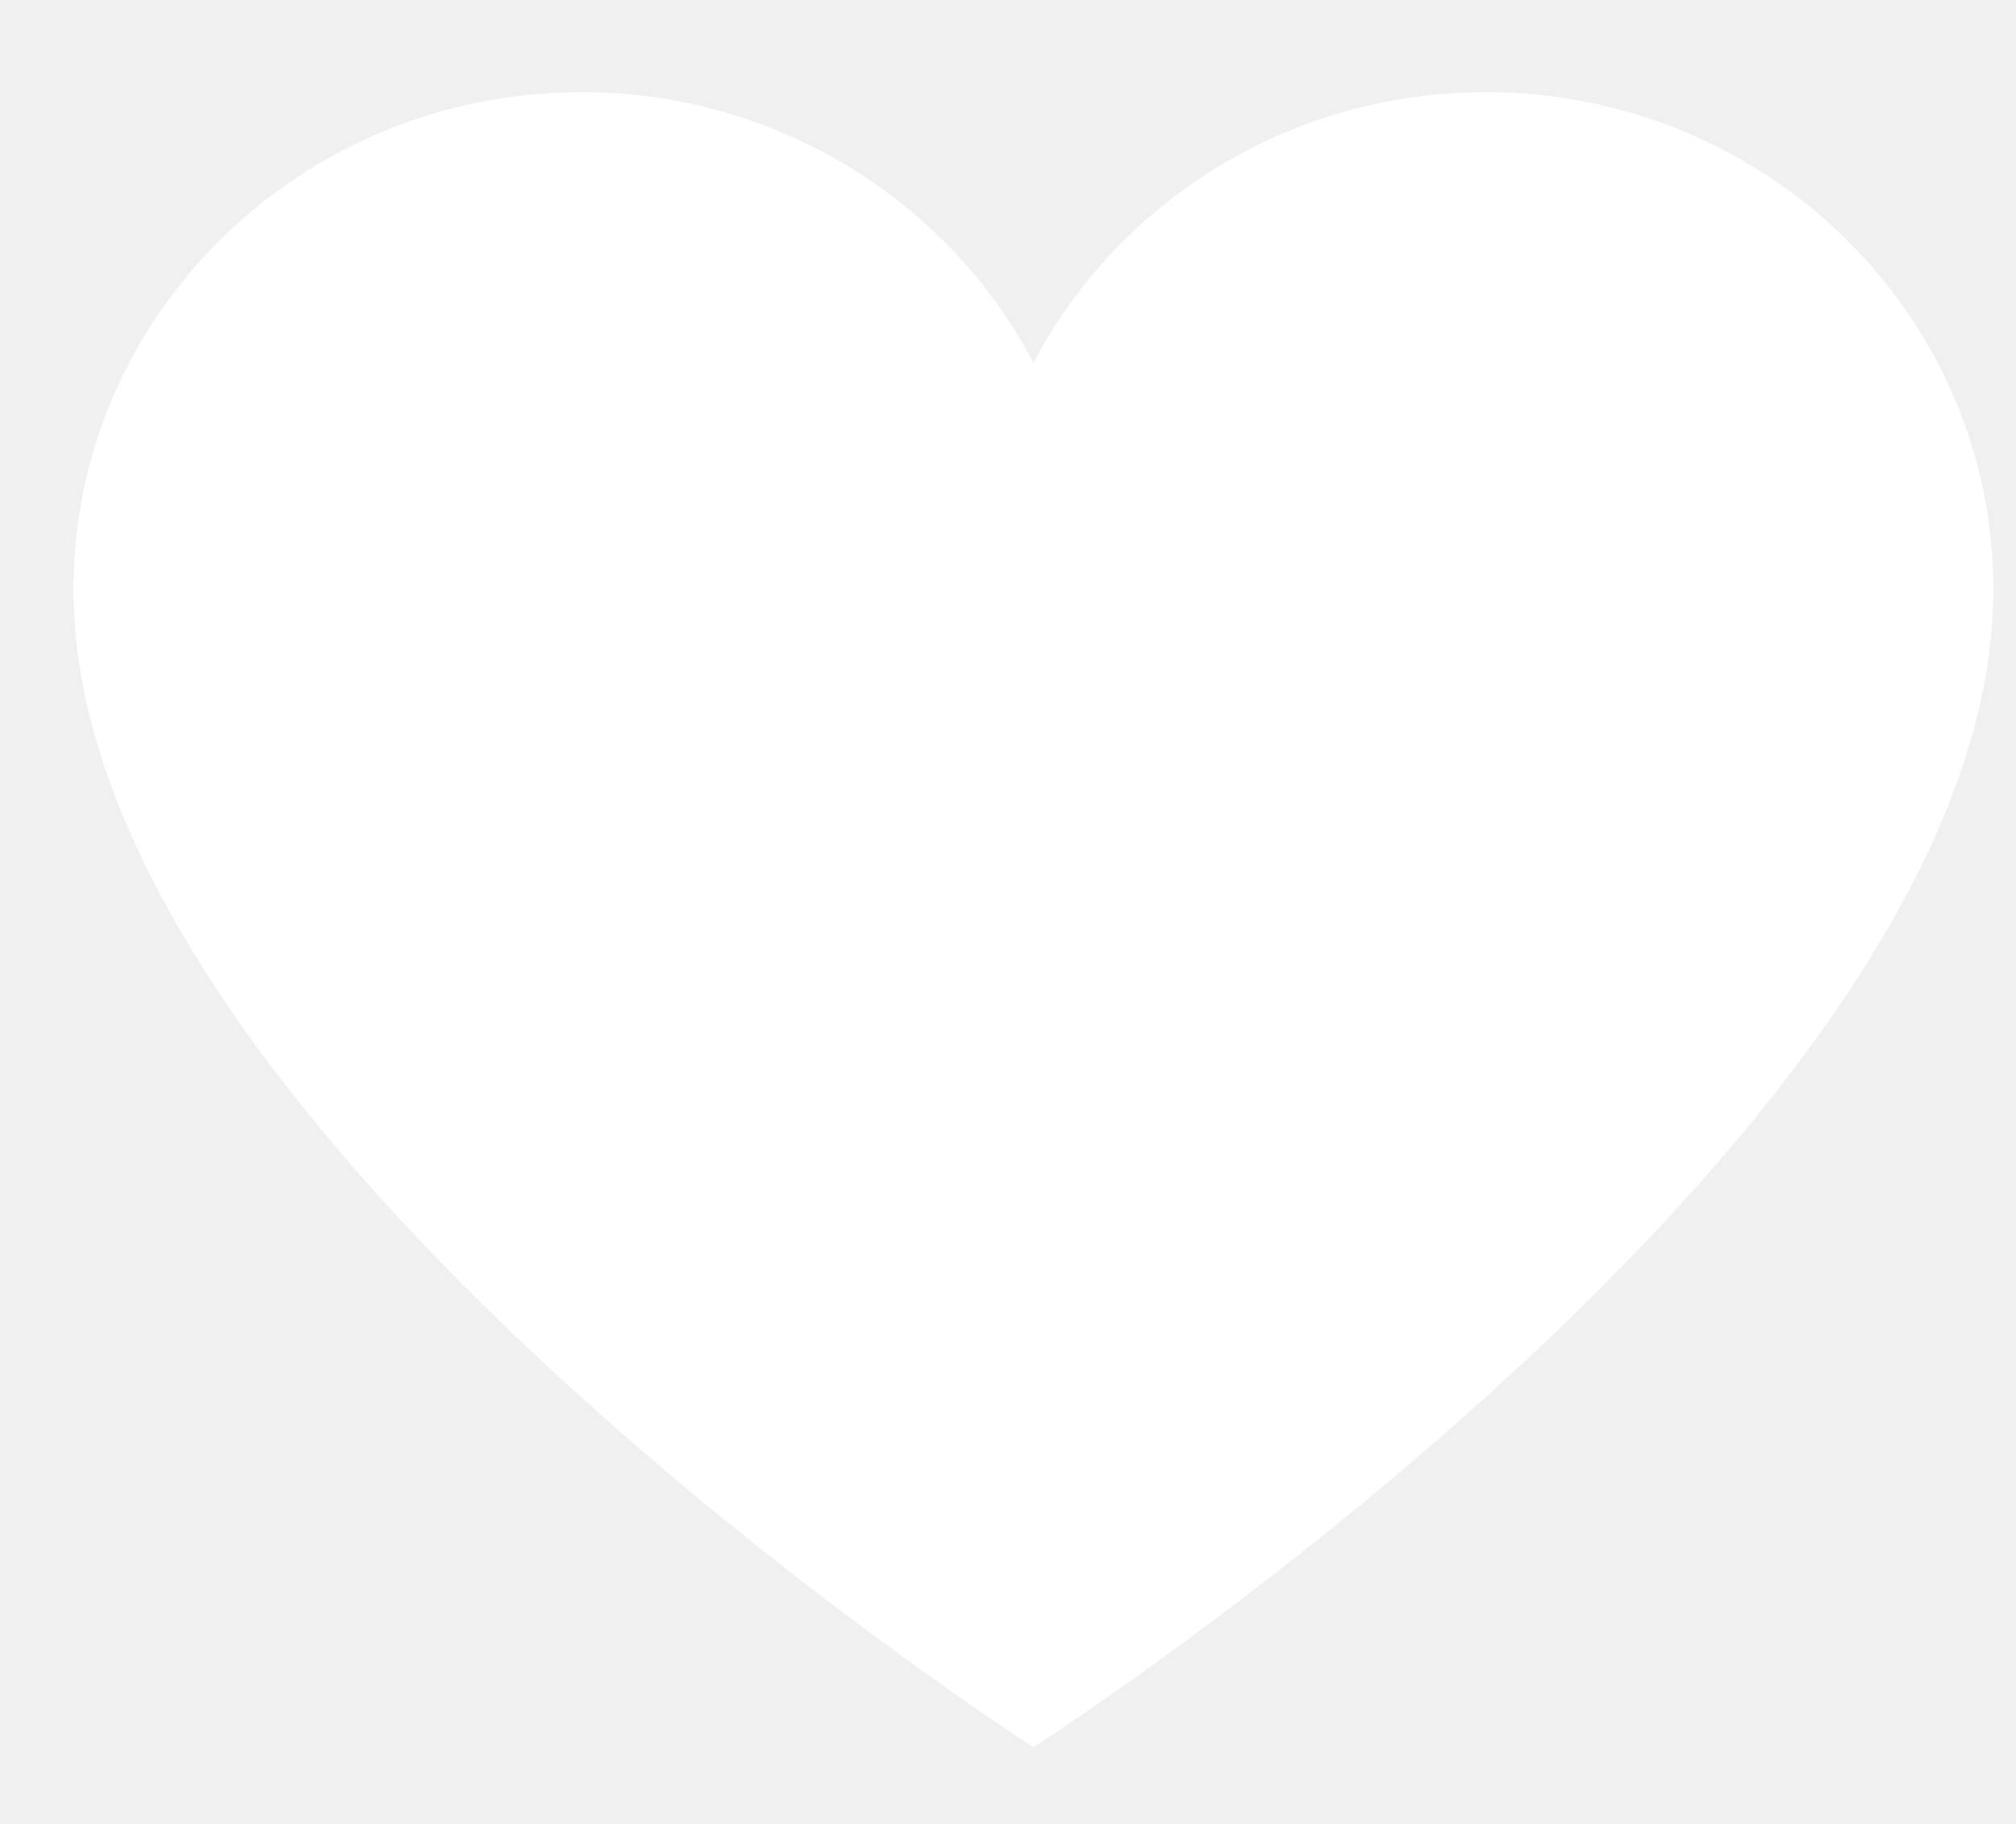
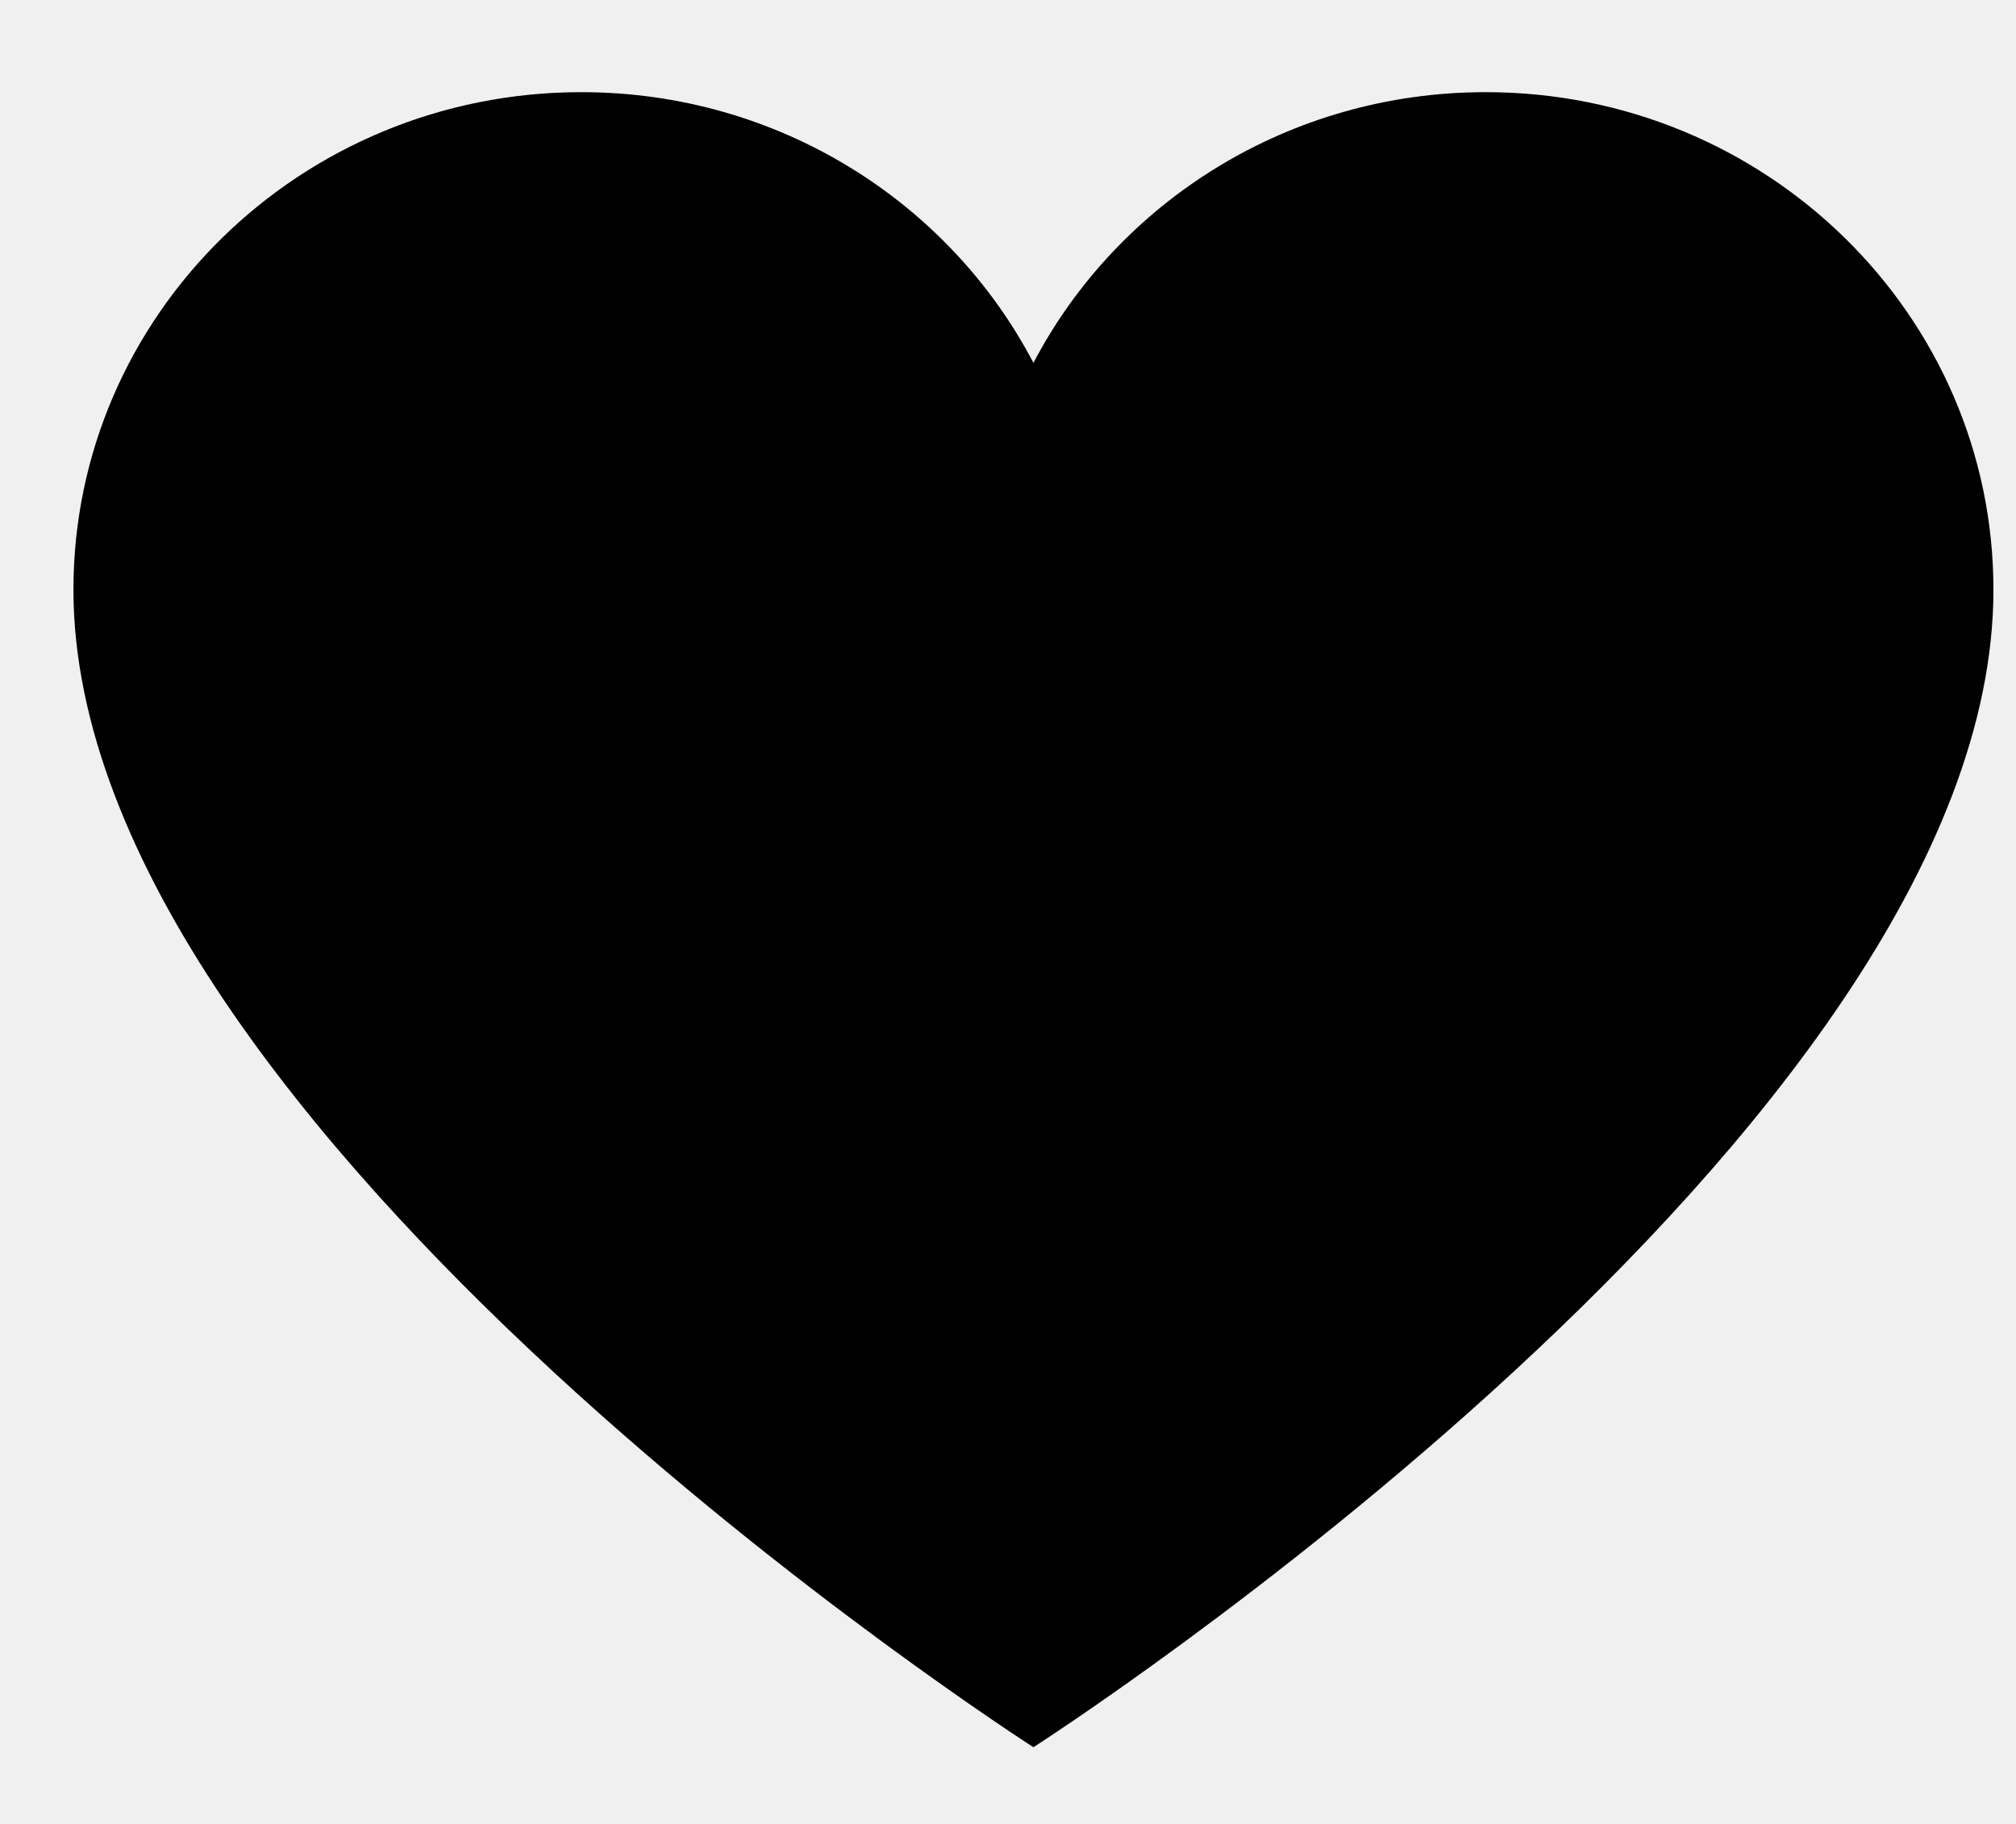
- <svg xmlns="http://www.w3.org/2000/svg" width="21" height="19" viewBox="0 0 21 19" fill="none">
-   <path d="M15.476 0.96C13.423 0.96 11.642 2.106 10.765 3.78C9.889 2.106 8.108 0.96 6.055 0.96C3.133 0.96 0.765 3.28 0.765 6.143C0.765 11.794 10.765 18.201 10.765 18.201C10.765 18.201 20.765 11.794 20.765 6.143C20.765 3.28 18.397 0.96 15.476 0.96Z" fill="white" />
+ <svg xmlns="http://www.w3.org/2000/svg" width="21" height="19" viewBox="0 0 21 19">
+   <path d="M15.476 0.96C13.423 0.96 11.642 2.106 10.765 3.78C9.889 2.106 8.108 0.96 6.055 0.96C3.133 0.96 0.765 3.28 0.765 6.143C0.765 11.794 10.765 18.201 10.765 18.201C10.765 18.201 20.765 11.794 20.765 6.143C20.765 3.28 18.397 0.96 15.476 0.96Z" />
</svg>
